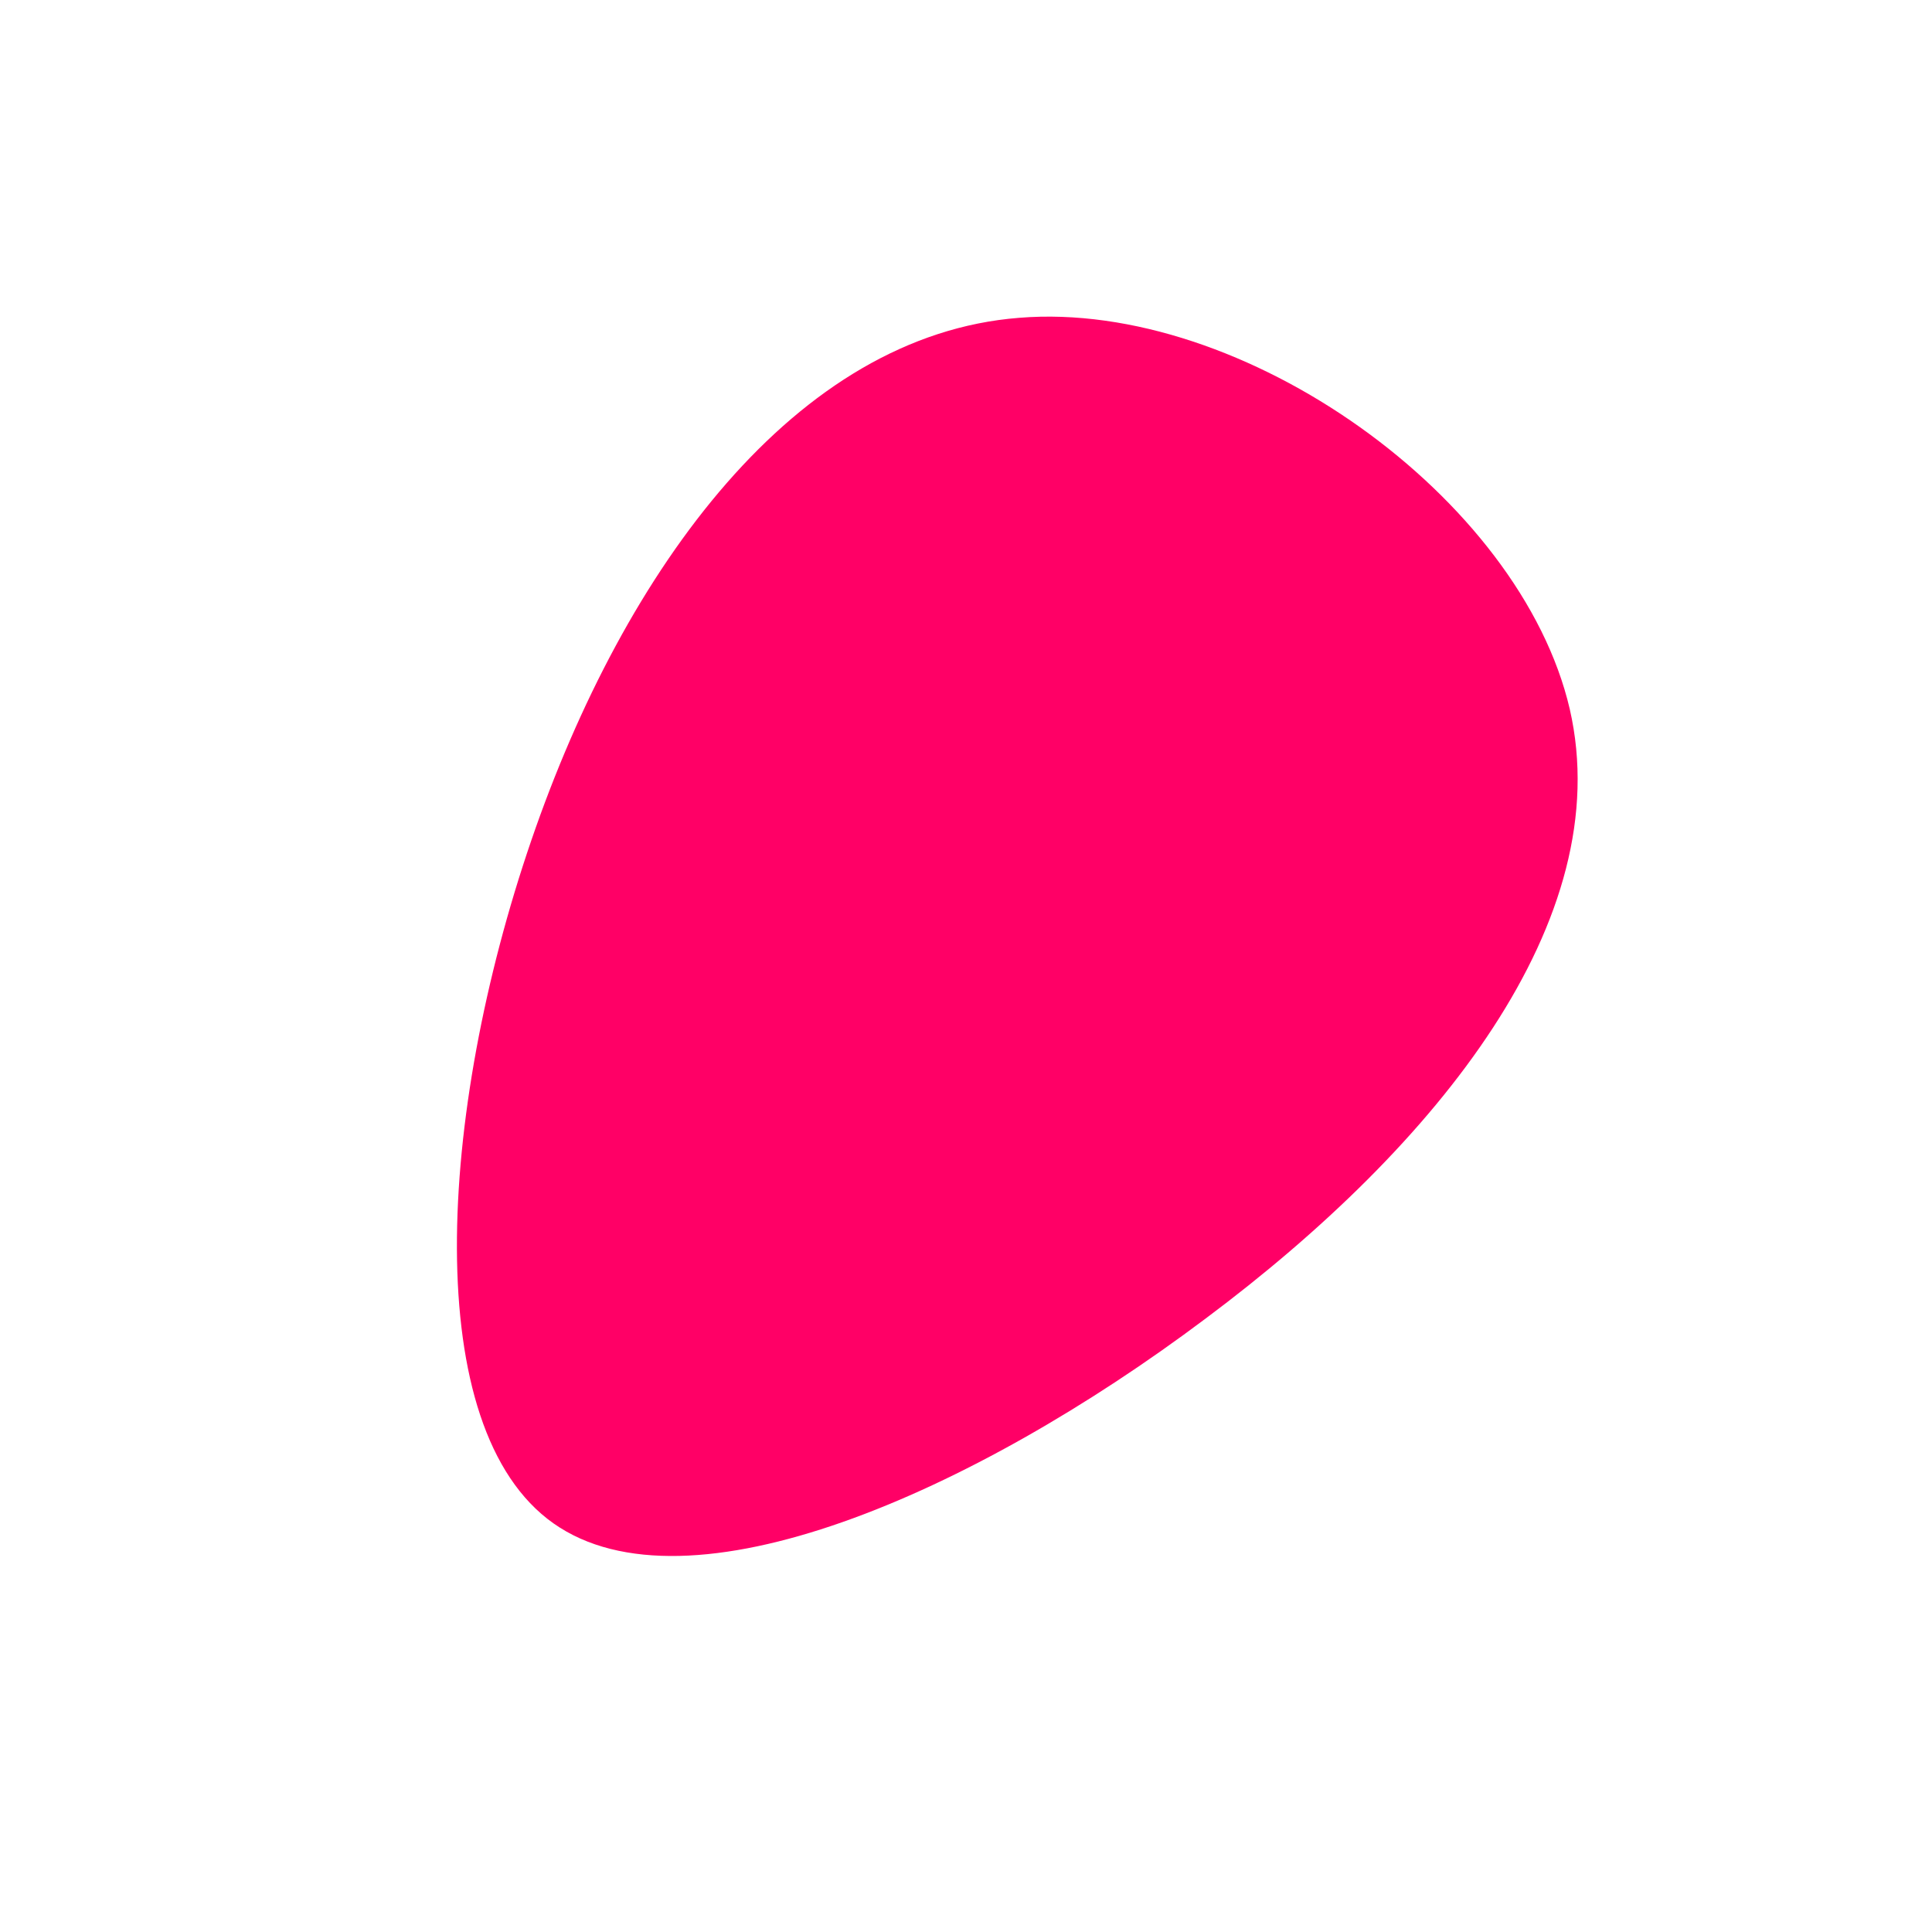
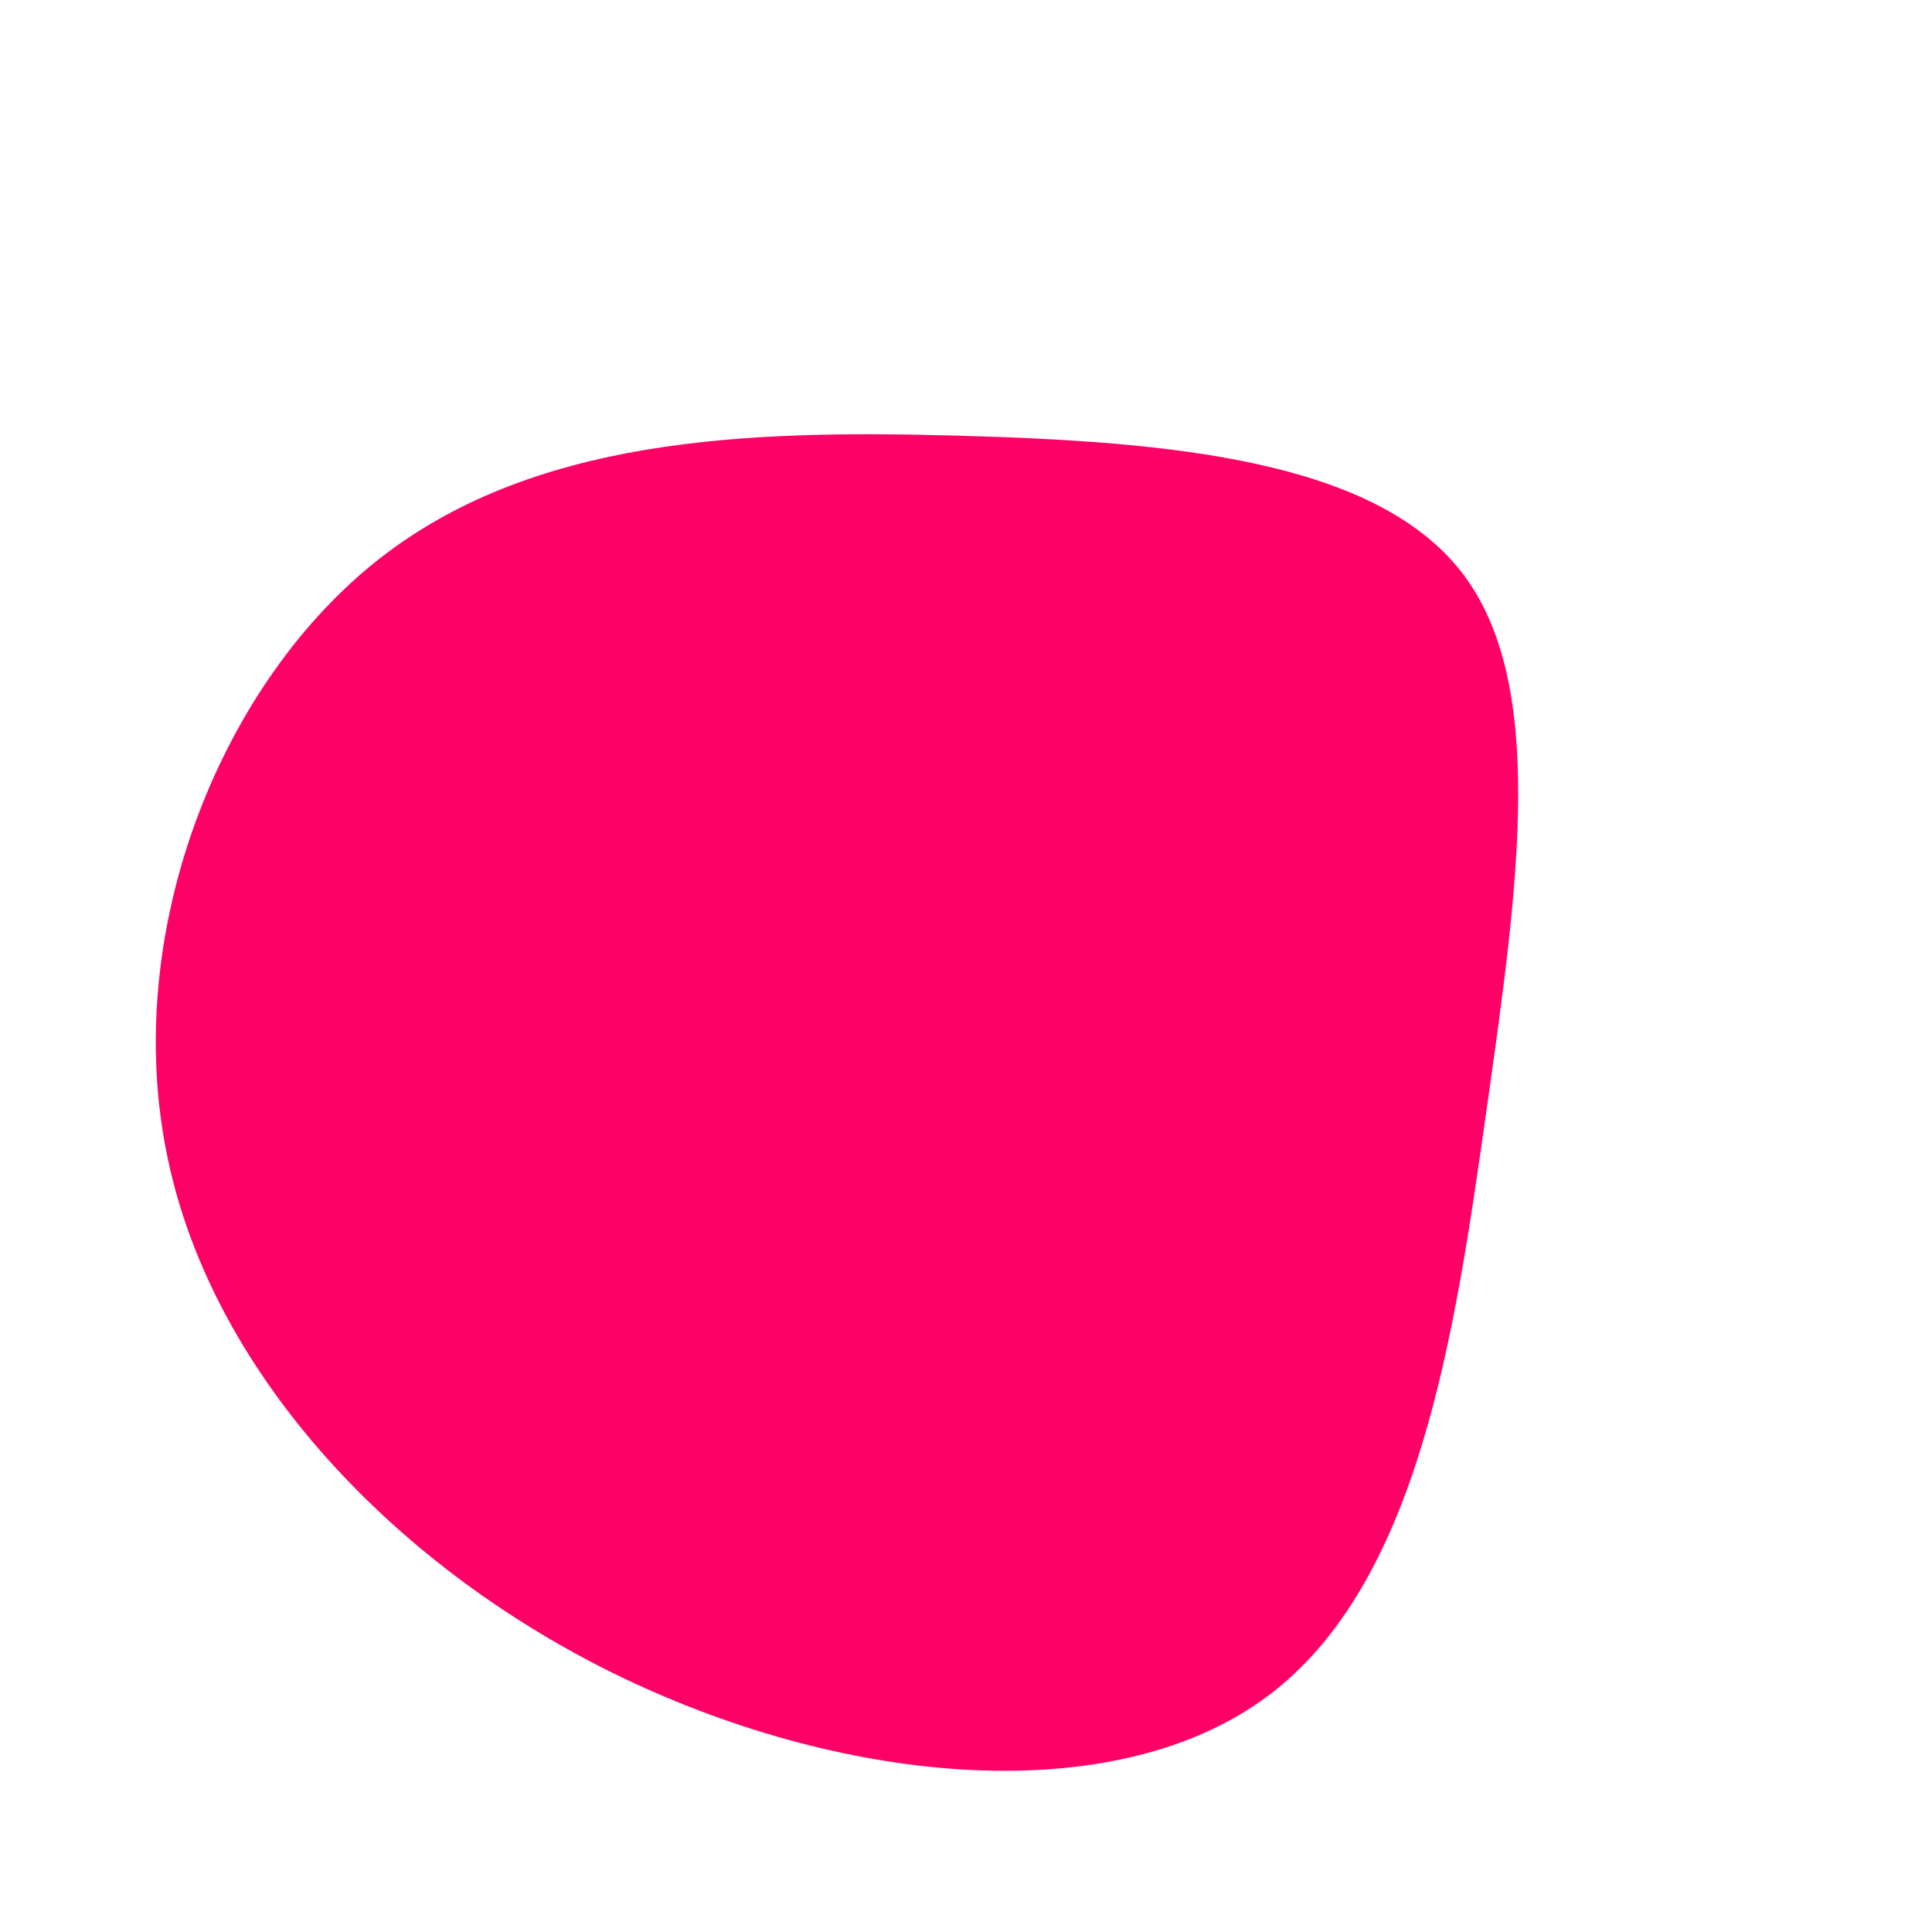
<svg xmlns="http://www.w3.org/2000/svg" viewBox="0 0 200 200">
-   <path fill="#FF0066" d="M62.5,-26.6C67.5,-4.8,48.9,18.5,24.8,36.5C0.7,54.6,-28.8,67.5,-42.7,57.7C-56.6,47.9,-54.7,15.3,-45,-13C-35.3,-41.3,-17.6,-65.3,5.5,-67.1C28.7,-69,57.4,-48.5,62.5,-26.6Z" transform="translate(100 100)" />
+   <path fill="#FF0066" d="M51.2,-40.9C60.2,-29.5,57.2,-8.5,53.9,14.8C50.6,38.1,46.9,63.9,31.2,75.6C15.5,87.3,-12.1,84.9,-35.5,73.7C-58.9,62.5,-78.1,42.3,-82.7,19.6C-87.4,-3.2,-77.5,-28.6,-61.3,-41.7C-45.1,-54.8,-22.6,-55.5,-0.8,-54.9C21.1,-54.3,42.1,-52.4,51.2,-40.9Z" transform="translate(100 100)" />
</svg>
